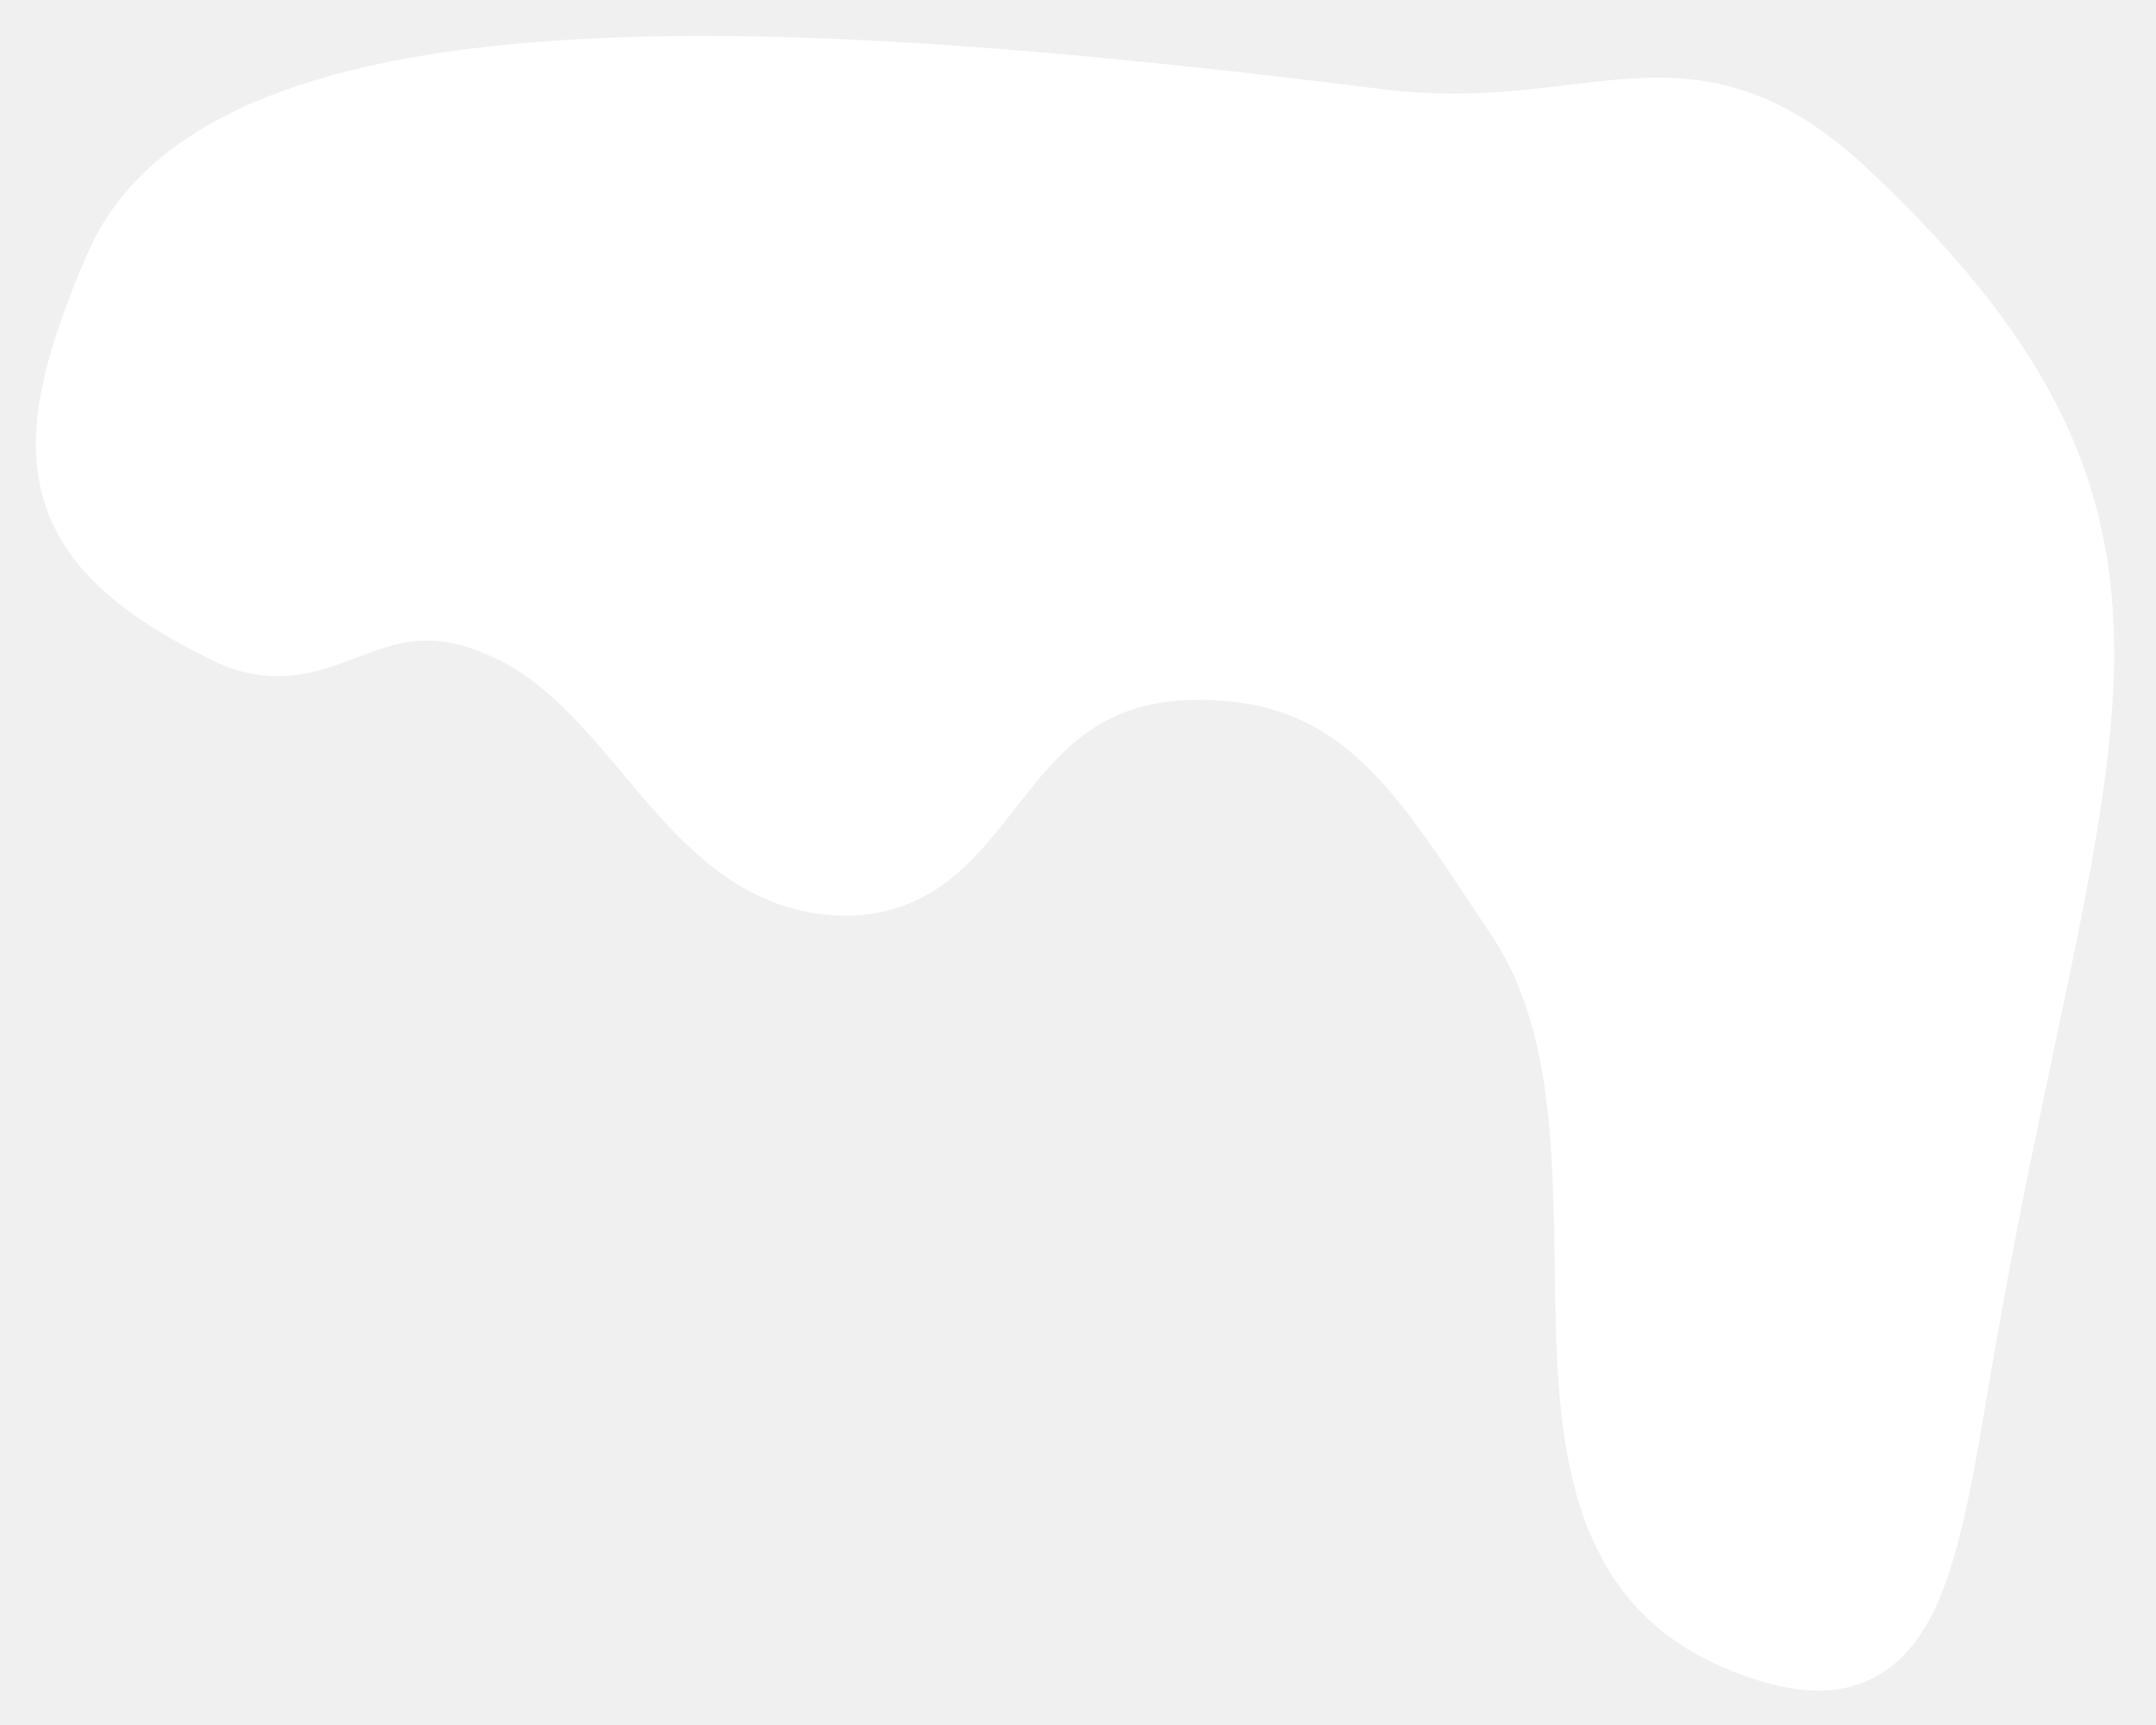
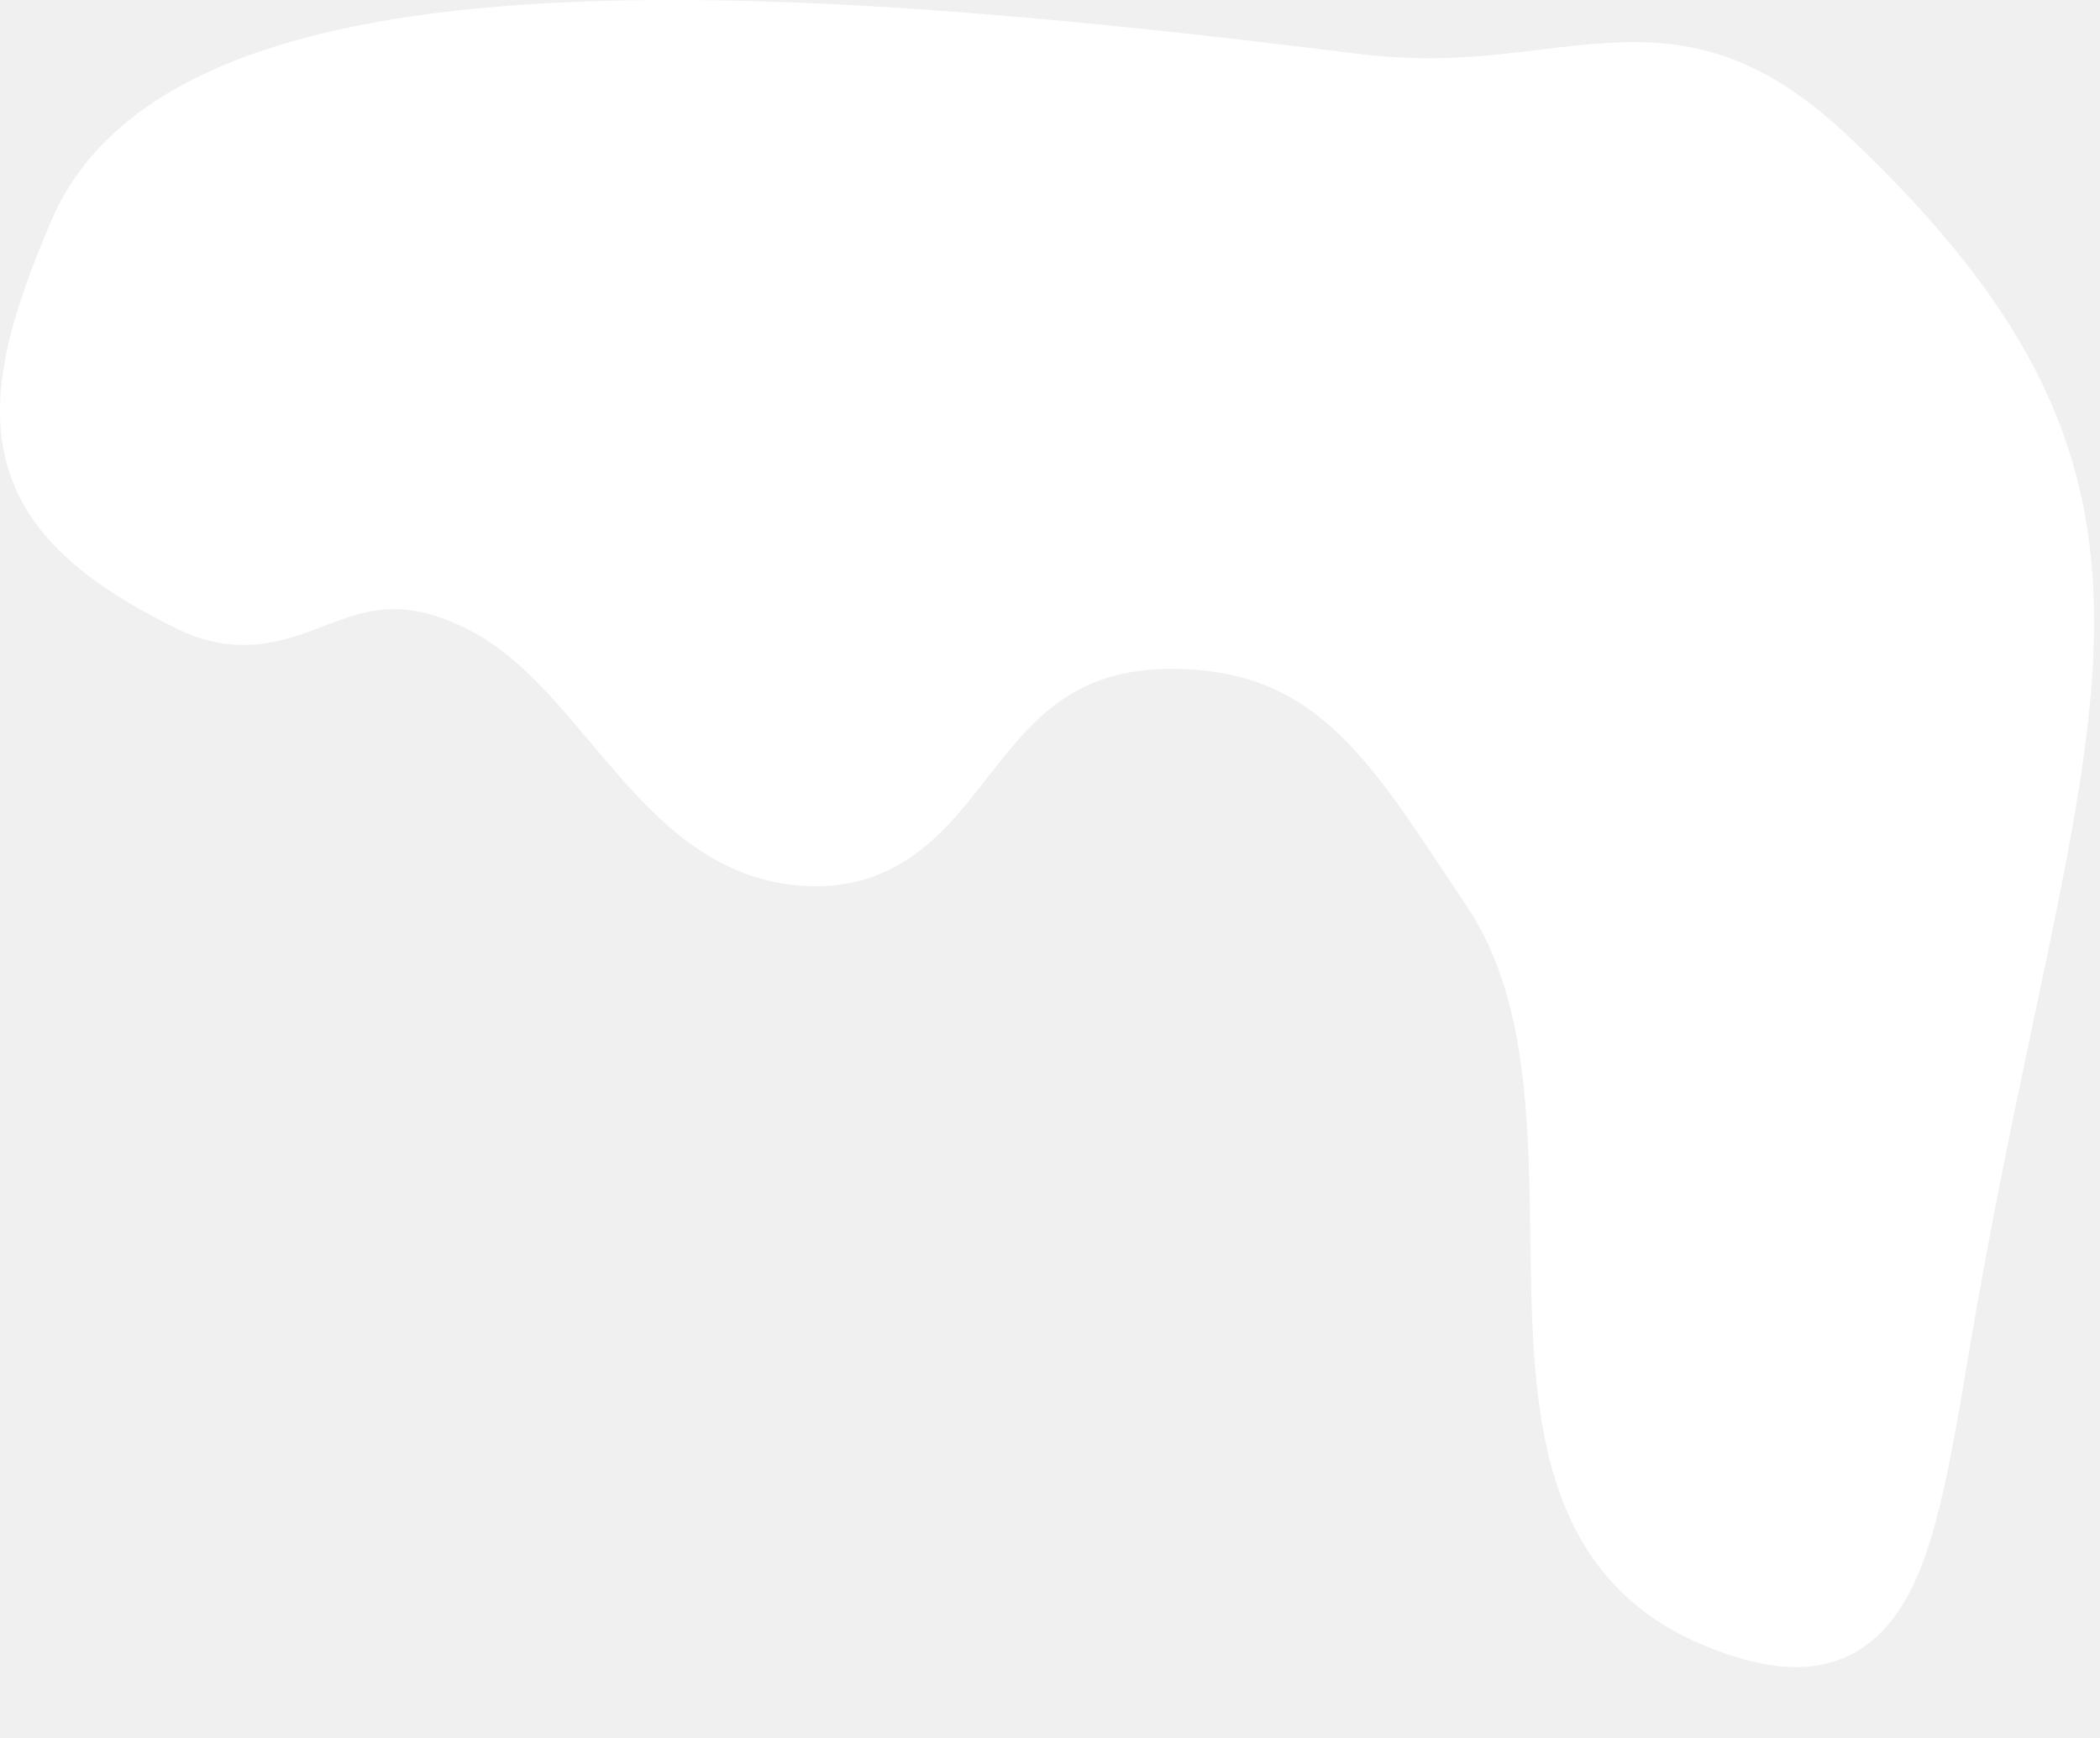
- <svg xmlns="http://www.w3.org/2000/svg" width="30" height="24" viewBox="0 0 30 24" fill="none">
-   <path d="M25.672 2.737C23.451 0.638 22.205 2.116 19.172 1.737C11.171 0.737 3.173 0.237 1.671 3.737C0.569 6.306 0.661 7.509 3.173 8.738C4.576 9.424 5.171 7.737 7.173 8.738C8.971 9.636 9.663 12.15 11.671 12.237C13.852 12.332 13.671 9.237 16.671 9.237C19.022 9.237 19.862 10.784 21.171 12.737C23.27 15.87 20.673 21.237 24.171 22.737C26.362 23.676 26.672 22.237 27.172 19.237C28.686 10.169 30.8 7.581 25.672 2.737Z" fill="white" stroke="white" />
+ <svg xmlns="http://www.w3.org/2000/svg" width="29" height="24" viewBox="0 0 29 24" fill="none">
+   <path d="M25.173 2.237C22.951 0.138 21.705 1.616 18.672 1.237C10.671 0.237 2.673 -0.263 1.172 3.237C0.069 5.806 0.162 7.009 2.673 8.238C4.077 8.924 4.672 7.237 6.673 8.238C8.472 9.136 9.163 11.65 11.171 11.737C13.352 11.832 13.171 8.737 16.172 8.737C18.523 8.737 19.363 10.284 20.672 12.237C22.771 15.37 20.173 20.737 23.672 22.237C25.862 23.176 26.172 21.737 26.673 18.737C28.186 9.669 30.3 7.081 25.173 2.237Z" fill="white" />
+   <path fill-rule="evenodd" clip-rule="evenodd" d="M3.23 0.842C2.071 1.301 1.158 2 0.712 3.04C0.163 4.32 -0.163 5.408 0.083 6.365C0.339 7.361 1.164 8.056 2.454 8.687C3.294 9.098 3.961 8.841 4.469 8.647C4.521 8.627 4.572 8.607 4.621 8.589C4.894 8.489 5.136 8.417 5.41 8.412C5.679 8.407 6.012 8.466 6.45 8.685C7.11 9.015 7.597 9.592 8.148 10.245C8.251 10.367 8.356 10.492 8.465 10.618C9.115 11.372 9.915 12.183 11.15 12.236C12.431 12.292 13.093 11.438 13.62 10.757C13.667 10.697 13.712 10.639 13.757 10.583C14.054 10.207 14.339 9.878 14.706 9.637C15.061 9.403 15.516 9.237 16.172 9.237C17.213 9.237 17.889 9.57 18.469 10.118C18.994 10.614 19.432 11.275 19.969 12.084C20.061 12.223 20.157 12.367 20.256 12.515C20.718 13.204 20.935 14.036 21.037 14.965C21.113 15.653 21.123 16.357 21.133 17.073C21.137 17.335 21.14 17.598 21.147 17.862C21.172 18.825 21.241 19.808 21.553 20.655C21.875 21.53 22.458 22.261 23.474 22.697C24.056 22.946 24.587 23.072 25.066 23.003C25.576 22.93 25.951 22.646 26.221 22.242C26.478 21.859 26.649 21.358 26.786 20.801C26.925 20.237 27.041 19.566 27.166 18.819C27.471 16.988 27.801 15.425 28.092 14.045C28.16 13.726 28.225 13.417 28.288 13.116C28.618 11.525 28.873 10.161 28.913 8.919C28.953 7.664 28.775 6.522 28.236 5.371C27.701 4.229 26.825 3.109 25.516 1.873C24.922 1.312 24.368 0.966 23.808 0.775C23.247 0.584 22.717 0.561 22.196 0.593C21.878 0.612 21.573 0.649 21.262 0.687C20.526 0.776 19.76 0.869 18.734 0.741C14.733 0.24 10.693 -0.141 7.455 0.05C5.837 0.145 4.387 0.385 3.23 0.842ZM7.514 1.048C10.651 0.864 14.611 1.233 18.61 1.733C19.766 1.877 20.724 1.762 21.494 1.669C21.773 1.636 22.027 1.605 22.258 1.591C22.705 1.563 23.092 1.588 23.485 1.722C23.879 1.856 24.313 2.112 24.83 2.6C26.085 3.787 26.867 4.807 27.331 5.796C27.79 6.777 27.95 7.757 27.913 8.887C27.877 10.031 27.64 11.317 27.308 12.913C27.247 13.209 27.182 13.515 27.115 13.832C26.824 15.213 26.489 16.8 26.18 18.654C26.054 19.407 25.944 20.041 25.815 20.561C25.685 21.088 25.548 21.451 25.39 21.686C25.247 21.9 25.102 21.987 24.923 22.013C24.711 22.044 24.382 21.998 23.869 21.777C23.136 21.463 22.731 20.961 22.491 20.309C22.241 19.631 22.172 18.794 22.147 17.836C22.141 17.598 22.137 17.352 22.134 17.101C22.123 16.37 22.112 15.596 22.031 14.855C21.92 13.85 21.675 12.836 21.087 11.959C20.995 11.821 20.904 11.684 20.814 11.548C20.283 10.746 19.771 9.973 19.156 9.391C18.4 8.677 17.481 8.237 16.172 8.237C15.327 8.237 14.68 8.457 14.157 8.801C13.646 9.137 13.277 9.577 12.972 9.962C12.94 10.003 12.909 10.043 12.878 10.082C12.286 10.834 11.942 11.27 11.193 11.238C10.42 11.204 9.869 10.715 9.222 9.965C9.132 9.86 9.039 9.75 8.944 9.636C8.4 8.986 7.76 8.222 6.897 7.79C6.334 7.509 5.842 7.404 5.392 7.412C4.948 7.42 4.578 7.54 4.277 7.65C4.225 7.669 4.177 7.687 4.13 7.705C3.604 7.9 3.33 8.002 2.893 7.788C1.671 7.191 1.194 6.67 1.052 6.116C0.899 5.522 1.078 4.723 1.631 3.434C1.936 2.724 2.586 2.173 3.598 1.772C4.614 1.37 5.945 1.141 7.514 1.048Z" fill="white" />
</svg>
